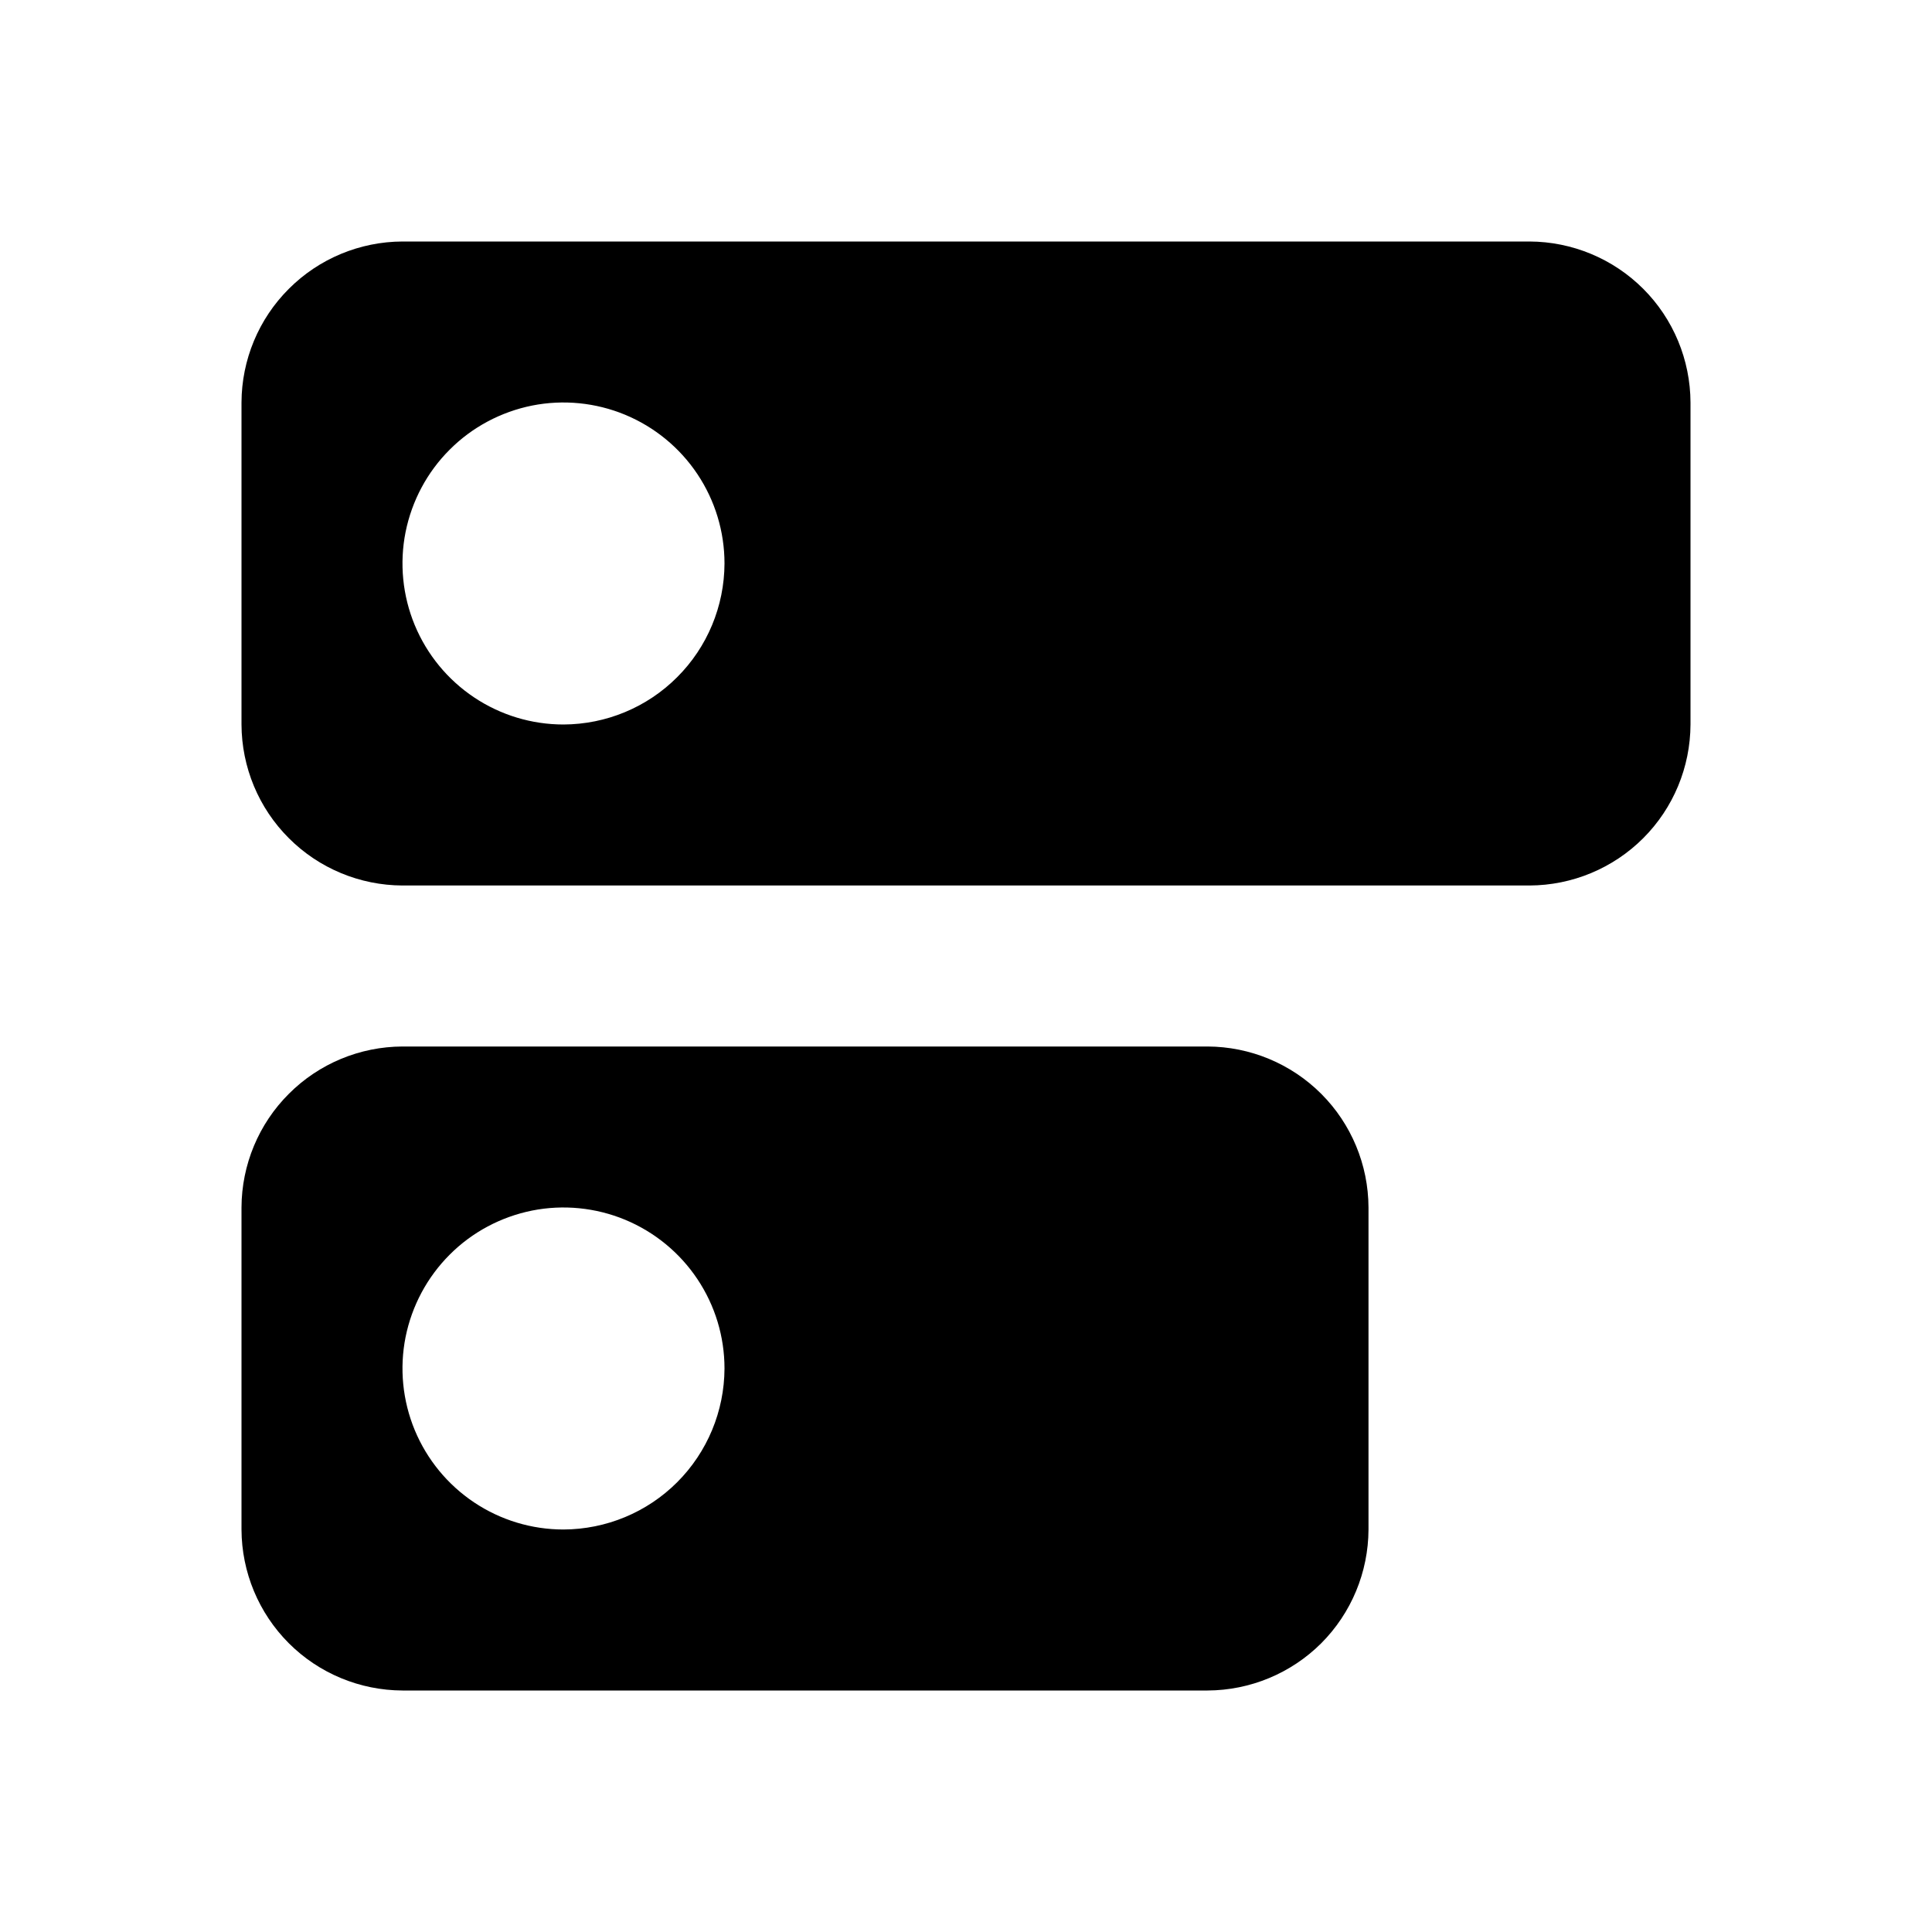
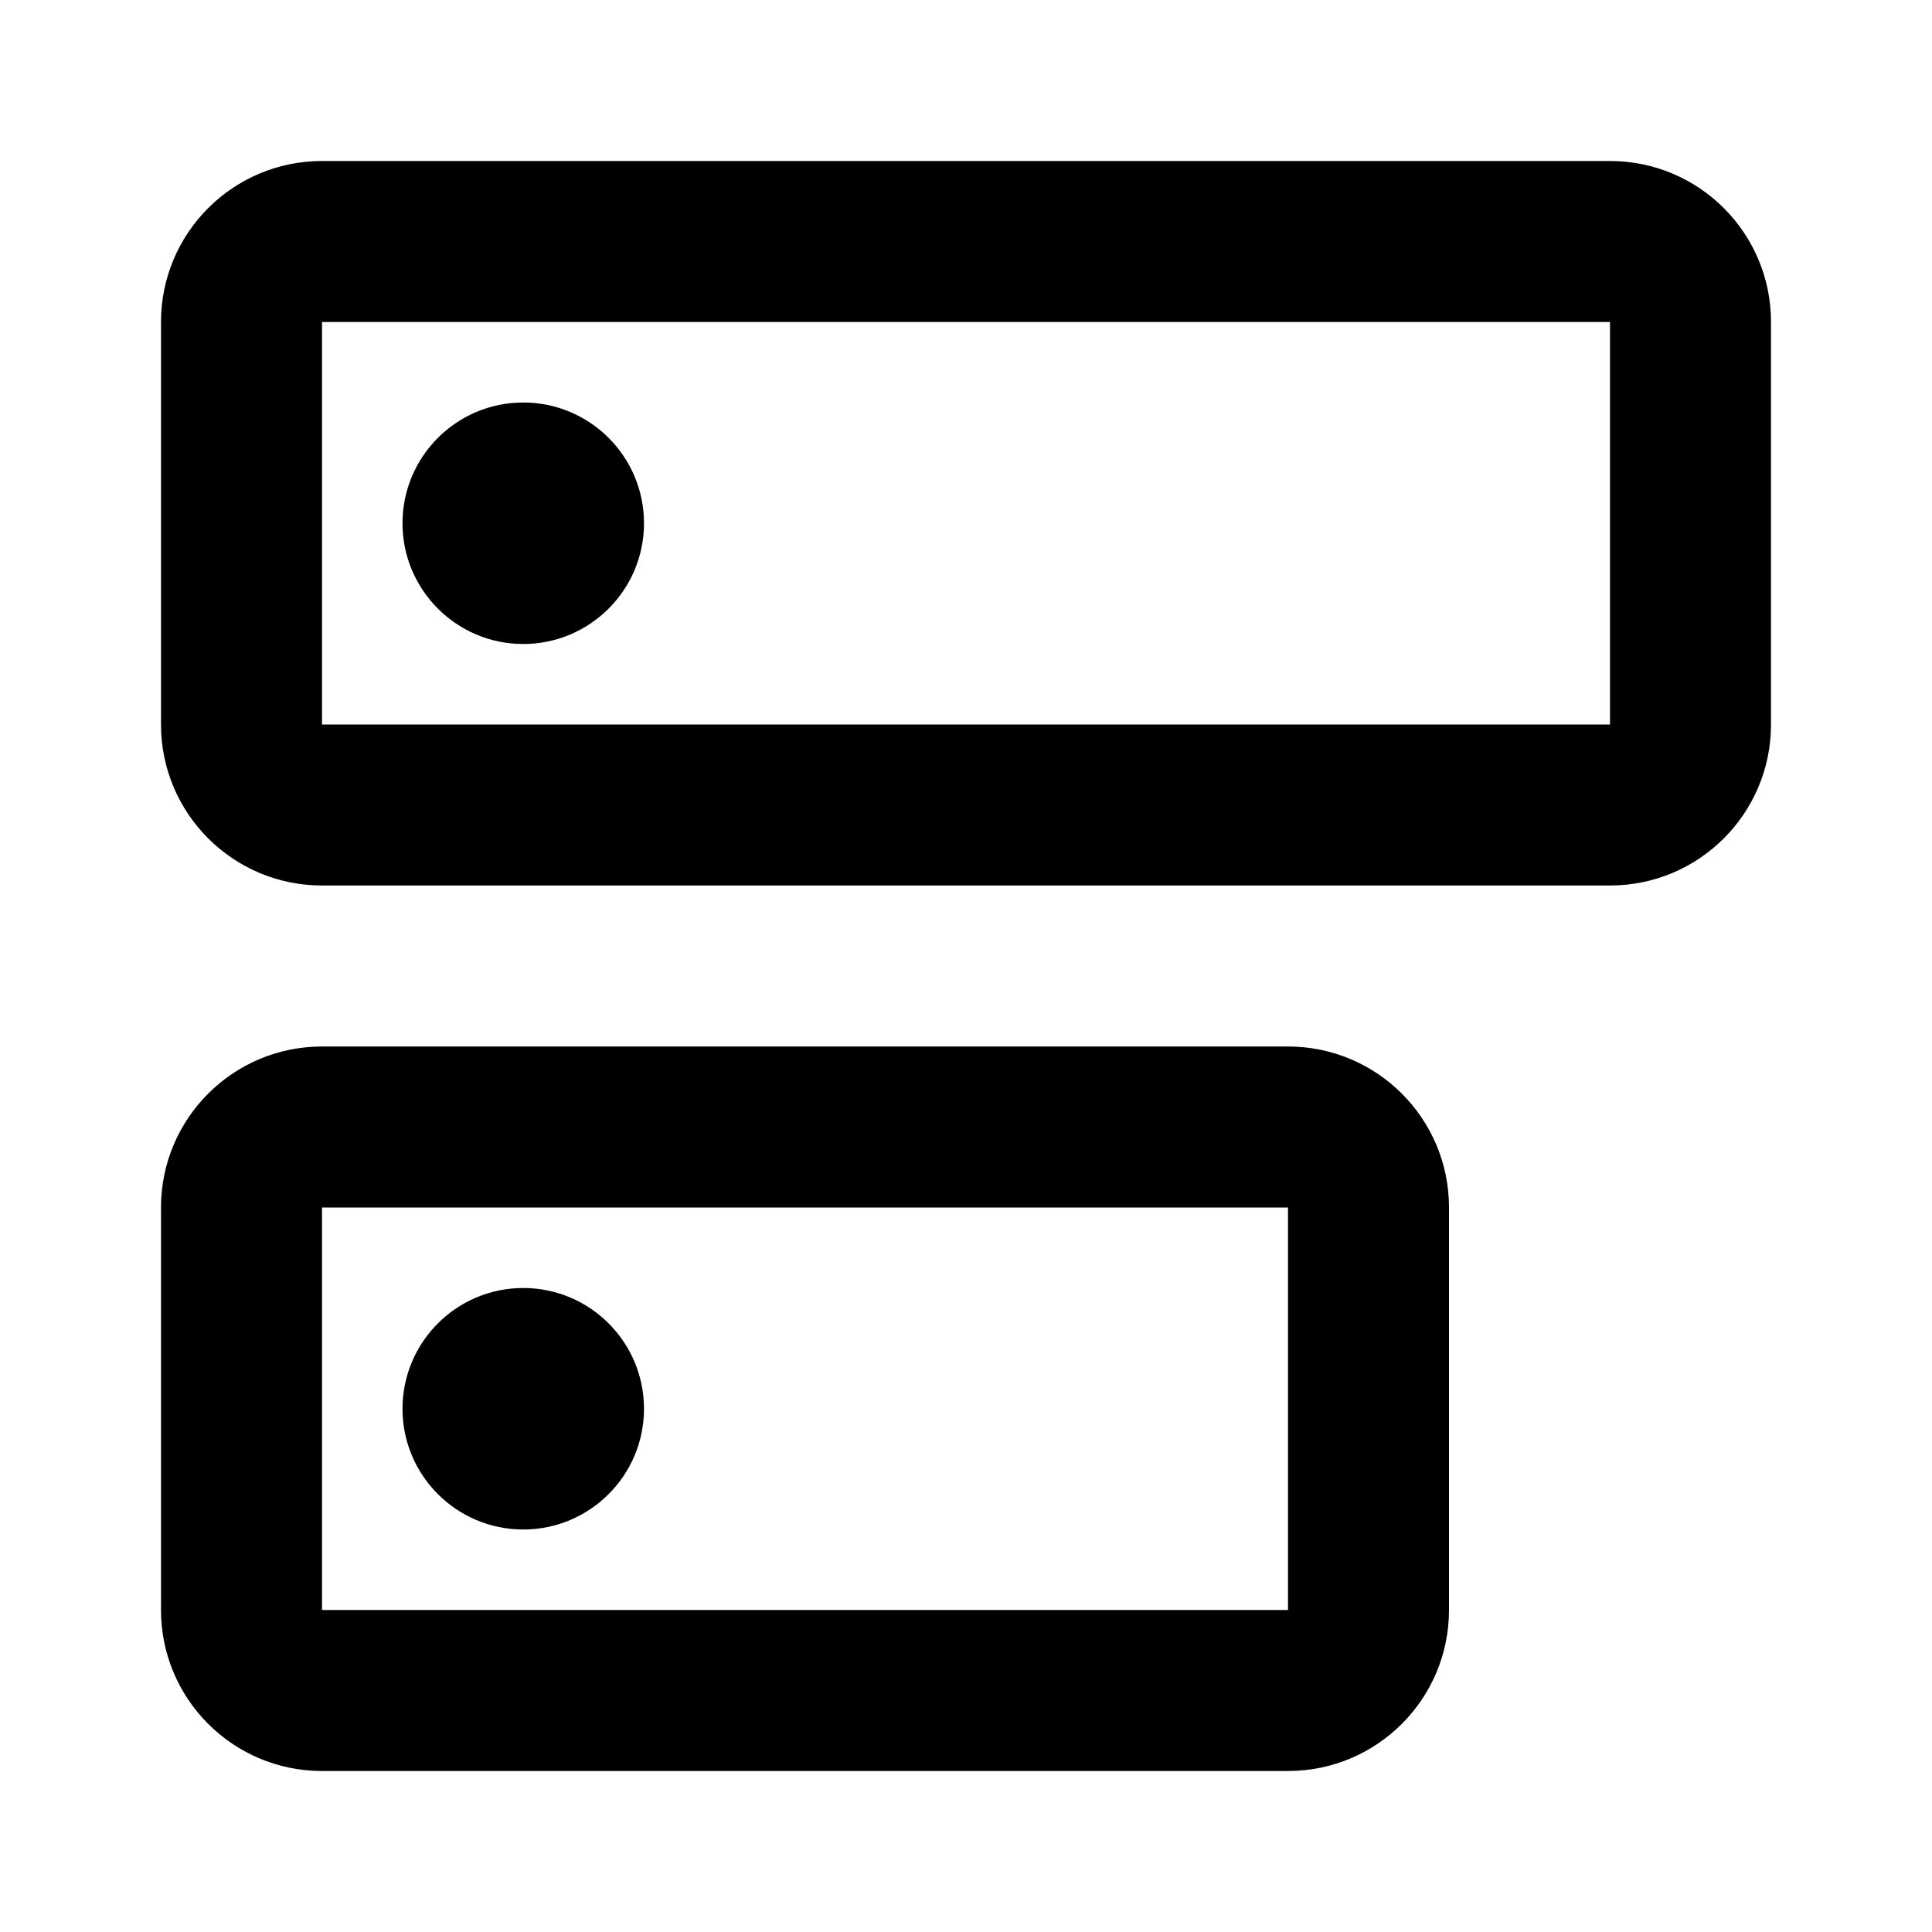
<svg xmlns="http://www.w3.org/2000/svg" width="24" height="24" viewBox="0 0 24 24" fill="none">
-   <path d="M15 13H5C4.47 13.002 3.962 13.213 3.588 13.588C3.213 13.962 3.002 14.47 3 15V19C3.002 19.53 3.213 20.038 3.588 20.413C3.962 20.787 4.47 20.998 5 21H15C15.53 20.998 16.038 20.787 16.413 20.413C16.787 20.038 16.998 19.53 17 19V15C16.998 14.47 16.787 13.962 16.413 13.588C16.038 13.213 15.53 13.002 15 13ZM7 19C6.604 19 6.218 18.883 5.889 18.663C5.56 18.443 5.304 18.131 5.152 17.765C5.001 17.4 4.961 16.998 5.038 16.61C5.116 16.222 5.306 15.866 5.586 15.586C5.865 15.306 6.222 15.116 6.61 15.038C6.998 14.961 7.4 15.001 7.765 15.152C8.131 15.304 8.443 15.56 8.663 15.889C8.883 16.218 9 16.604 9 17C8.998 17.53 8.787 18.038 8.412 18.413C8.038 18.787 7.53 18.998 7 19ZM19 3H5C4.47 3.002 3.962 3.213 3.588 3.588C3.213 3.962 3.002 4.47 3 5V9C3.002 9.53 3.213 10.038 3.588 10.412C3.962 10.787 4.47 10.998 5 11H19C19.53 10.998 20.038 10.787 20.413 10.412C20.787 10.038 20.998 9.53 21 9V5C20.998 4.47 20.787 3.962 20.413 3.588C20.038 3.213 19.53 3.002 19 3ZM7 9C6.604 9 6.218 8.883 5.889 8.663C5.56 8.443 5.304 8.131 5.152 7.765C5.001 7.4 4.961 6.998 5.038 6.61C5.116 6.222 5.306 5.865 5.586 5.586C5.865 5.306 6.222 5.116 6.61 5.038C6.998 4.961 7.4 5.001 7.765 5.152C8.131 5.304 8.443 5.56 8.663 5.889C8.883 6.218 9 6.604 9 7C8.998 7.53 8.787 8.038 8.412 8.412C8.038 8.787 7.53 8.998 7 9Z" fill="black" />
+   <path fill-rule="evenodd" clip-rule="evenodd" d="M20 4H4V9H20V4ZM4 2C2.895 2 2 2.895 2 4V9C2 10.105 2.895 11 4 11H20C21.105 11 22 10.105 22 9V4C22 2.895 21.105 2 20 2H4Z" fill="black" />
+   <path fill-rule="evenodd" clip-rule="evenodd" d="M16 15H4V20H16V15ZM4 13C2.895 13 2 13.895 2 15V20C2 21.105 2.895 22 4 22H16C17.105 22 18 21.105 18 20V15C18 13.895 17.105 13 16 13H4Z" fill="black" />
+   <path d="M5 17.5C5 16.672 5.672 16 6.5 16C7.328 16 8 16.672 8 17.5C8 18.328 7.328 19 6.5 19C5.672 19 5 18.328 5 17.5Z" fill="black" />
+   <path d="M5 6.5C5 5.672 5.672 5 6.5 5C7.328 5 8 5.672 8 6.5C8 7.328 7.328 8 6.5 8C5.672 8 5 7.328 5 6.5Z" fill="black" />
</svg>
